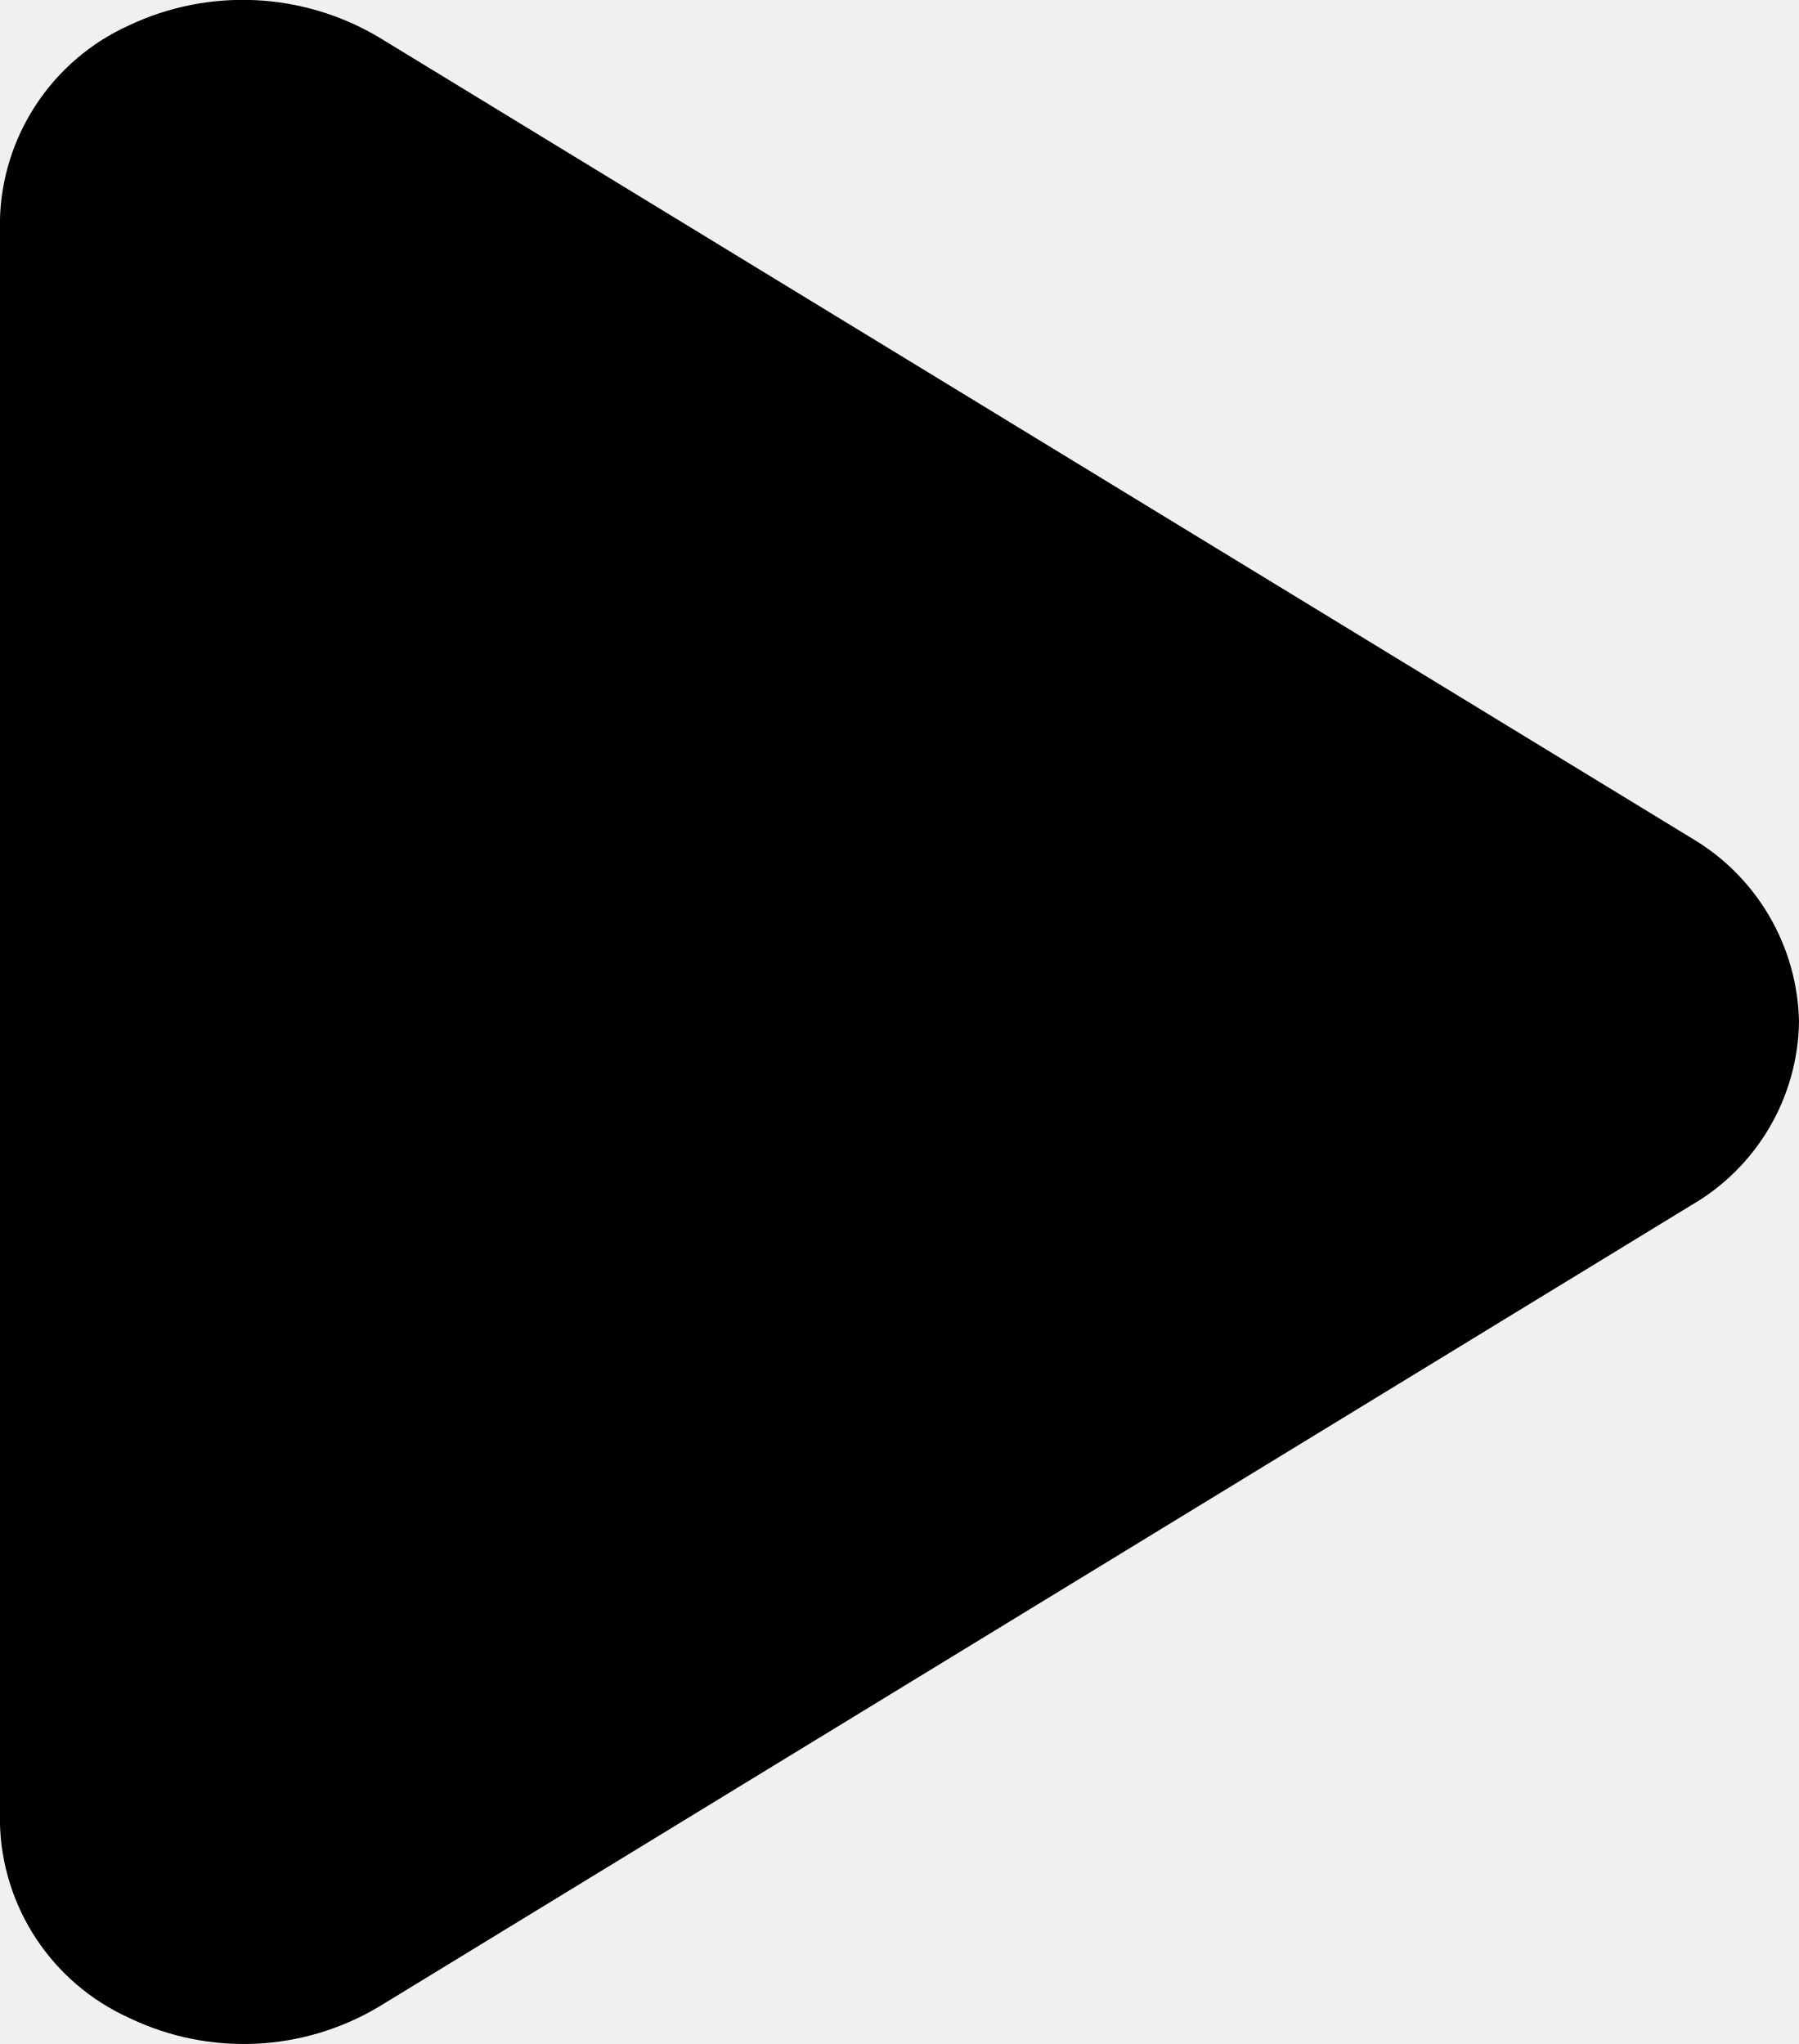
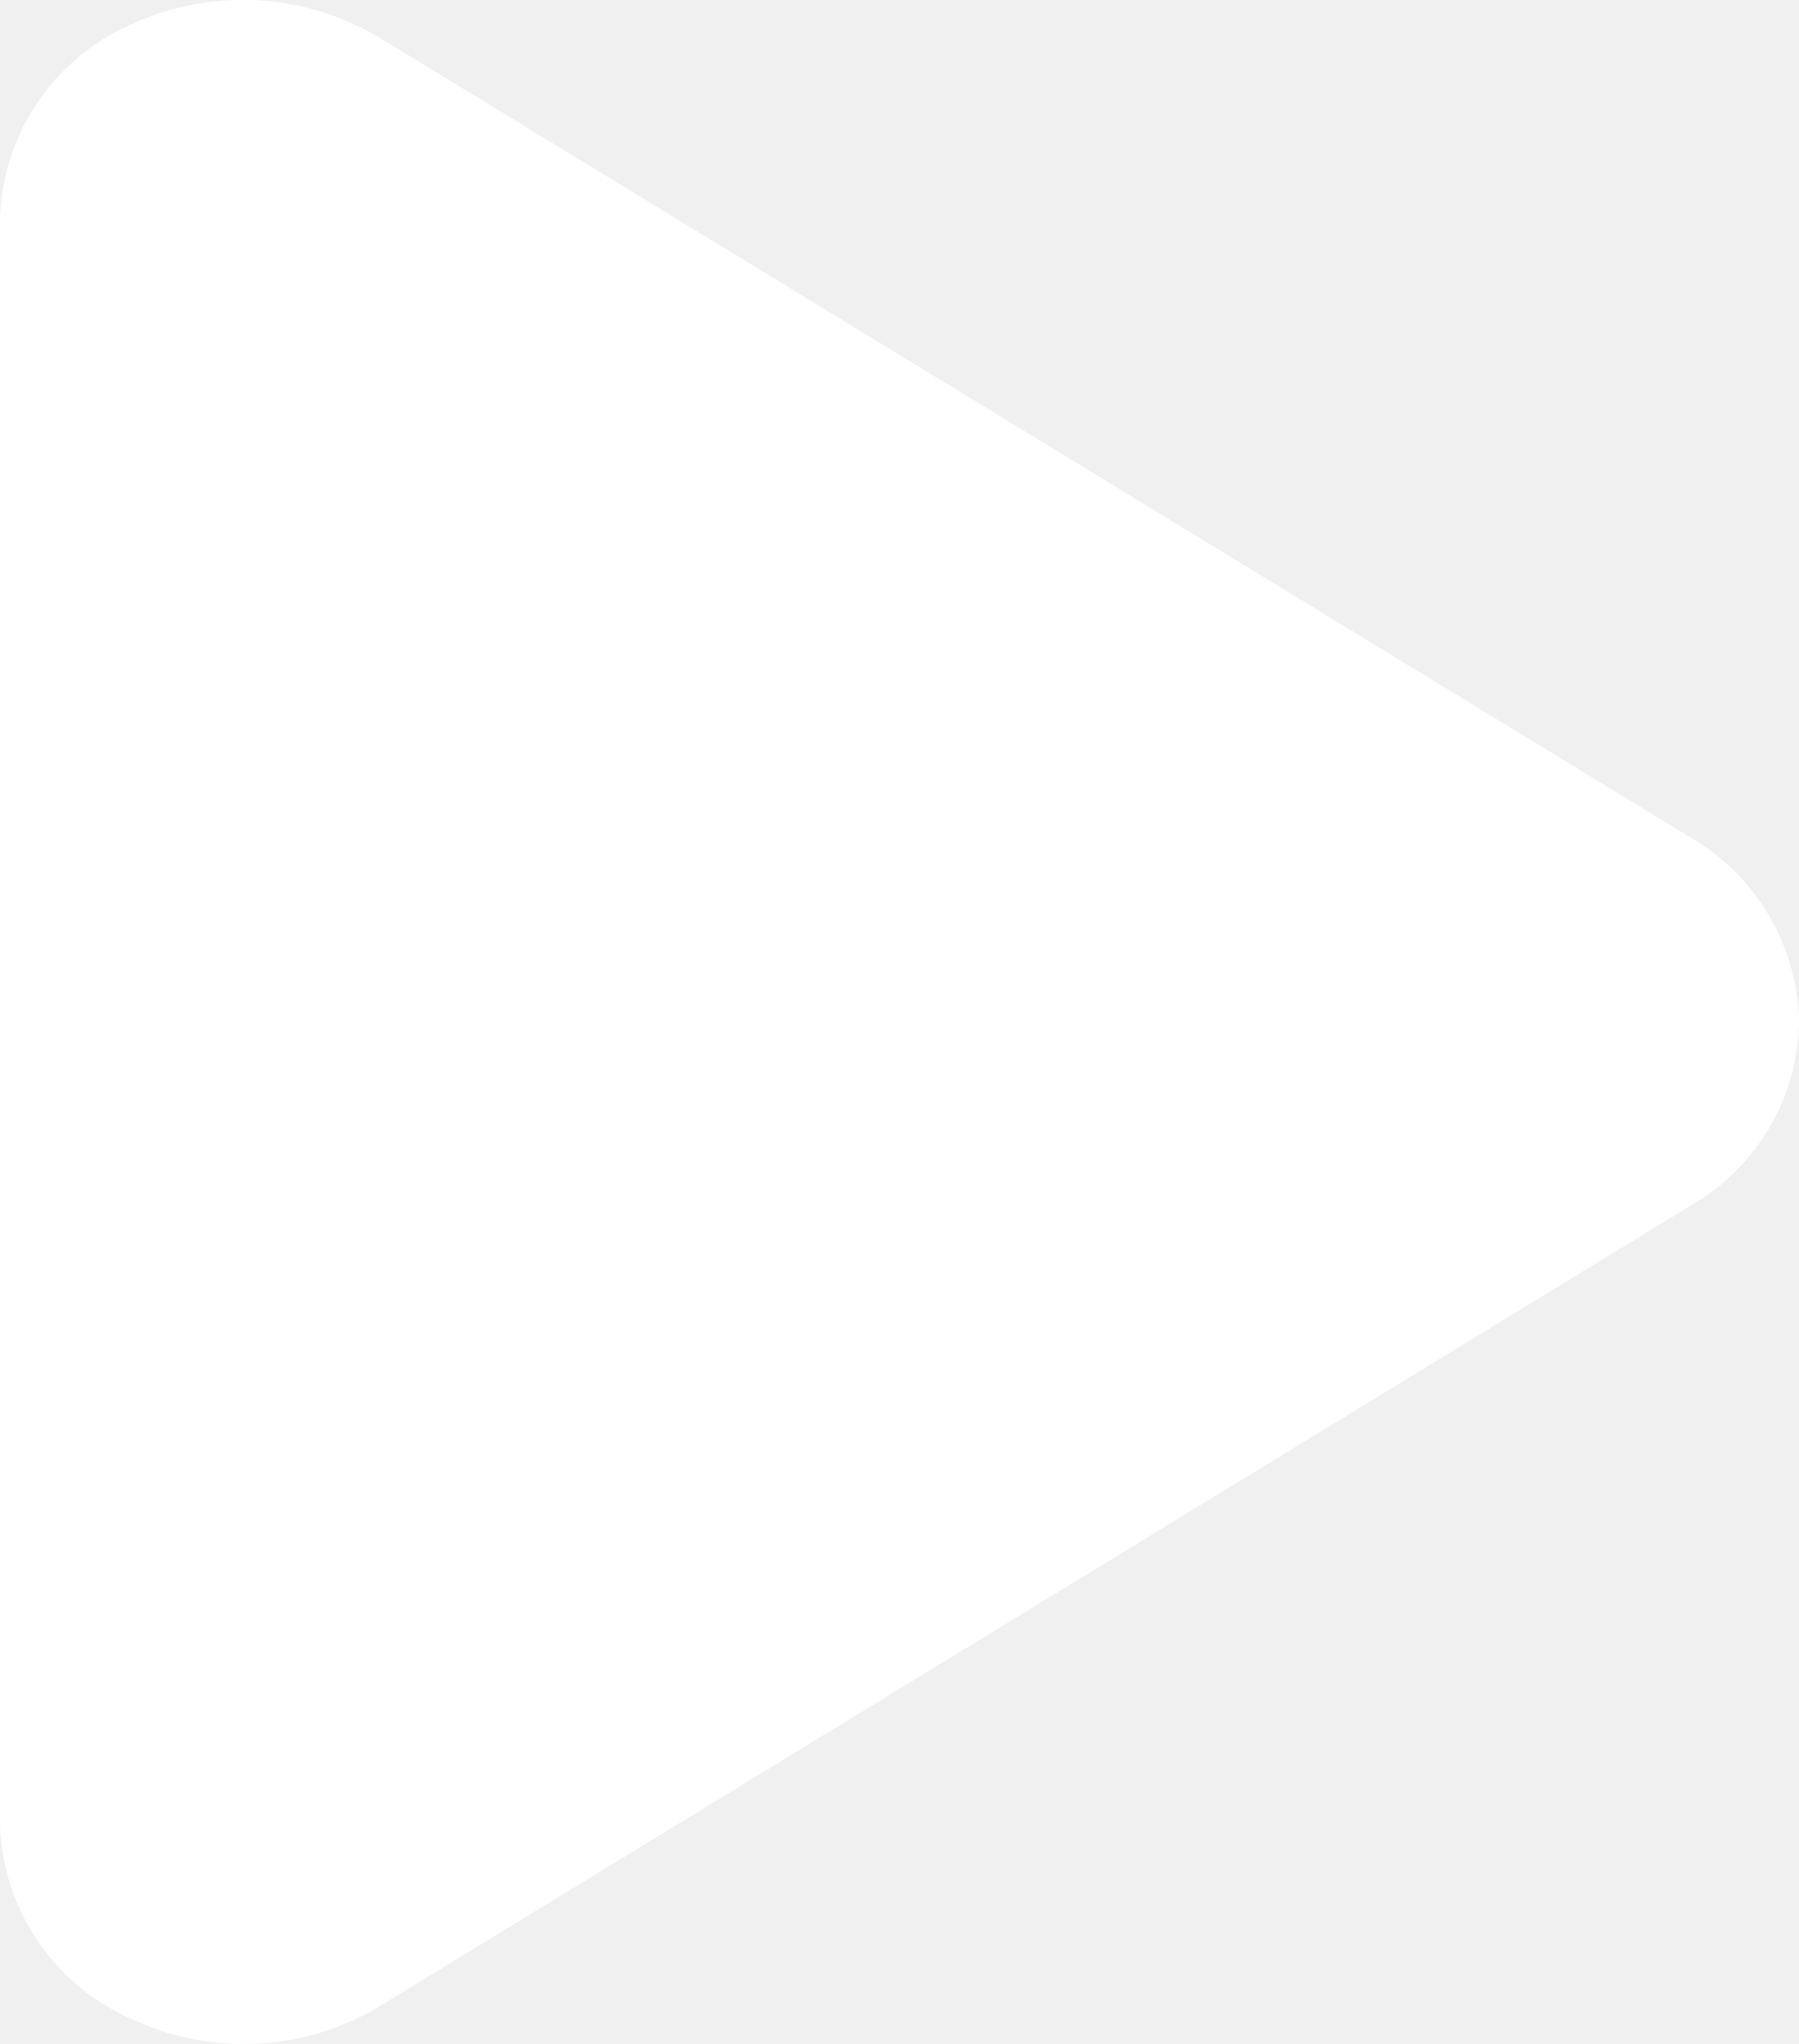
<svg xmlns="http://www.w3.org/2000/svg" width="22" height="25" viewBox="0 0 22 25">
-   <path d="M970.684,3900.74l-16.044,9.8a3.228,3.228,0,0,1-3.062.14,2.685,2.685,0,0,1-1.579-2.39V3888.7a2.685,2.685,0,0,1,1.579-2.39,3.258,3.258,0,0,1,3.062.15l16.044,9.79A2.666,2.666,0,0,1,972,3898.5,2.638,2.638,0,0,1,970.684,3900.74Z" transform="translate(-950 -3886)" />
+   <path fill="#fff" d="M970.684,3900.74l-16.044,9.8a3.228,3.228,0,0,1-3.062.14,2.685,2.685,0,0,1-1.579-2.39V3888.7a2.685,2.685,0,0,1,1.579-2.39,3.258,3.258,0,0,1,3.062.15l16.044,9.79A2.666,2.666,0,0,1,972,3898.5,2.638,2.638,0,0,1,970.684,3900.74Z" transform="translate(-950 -3886)" />
</svg>
